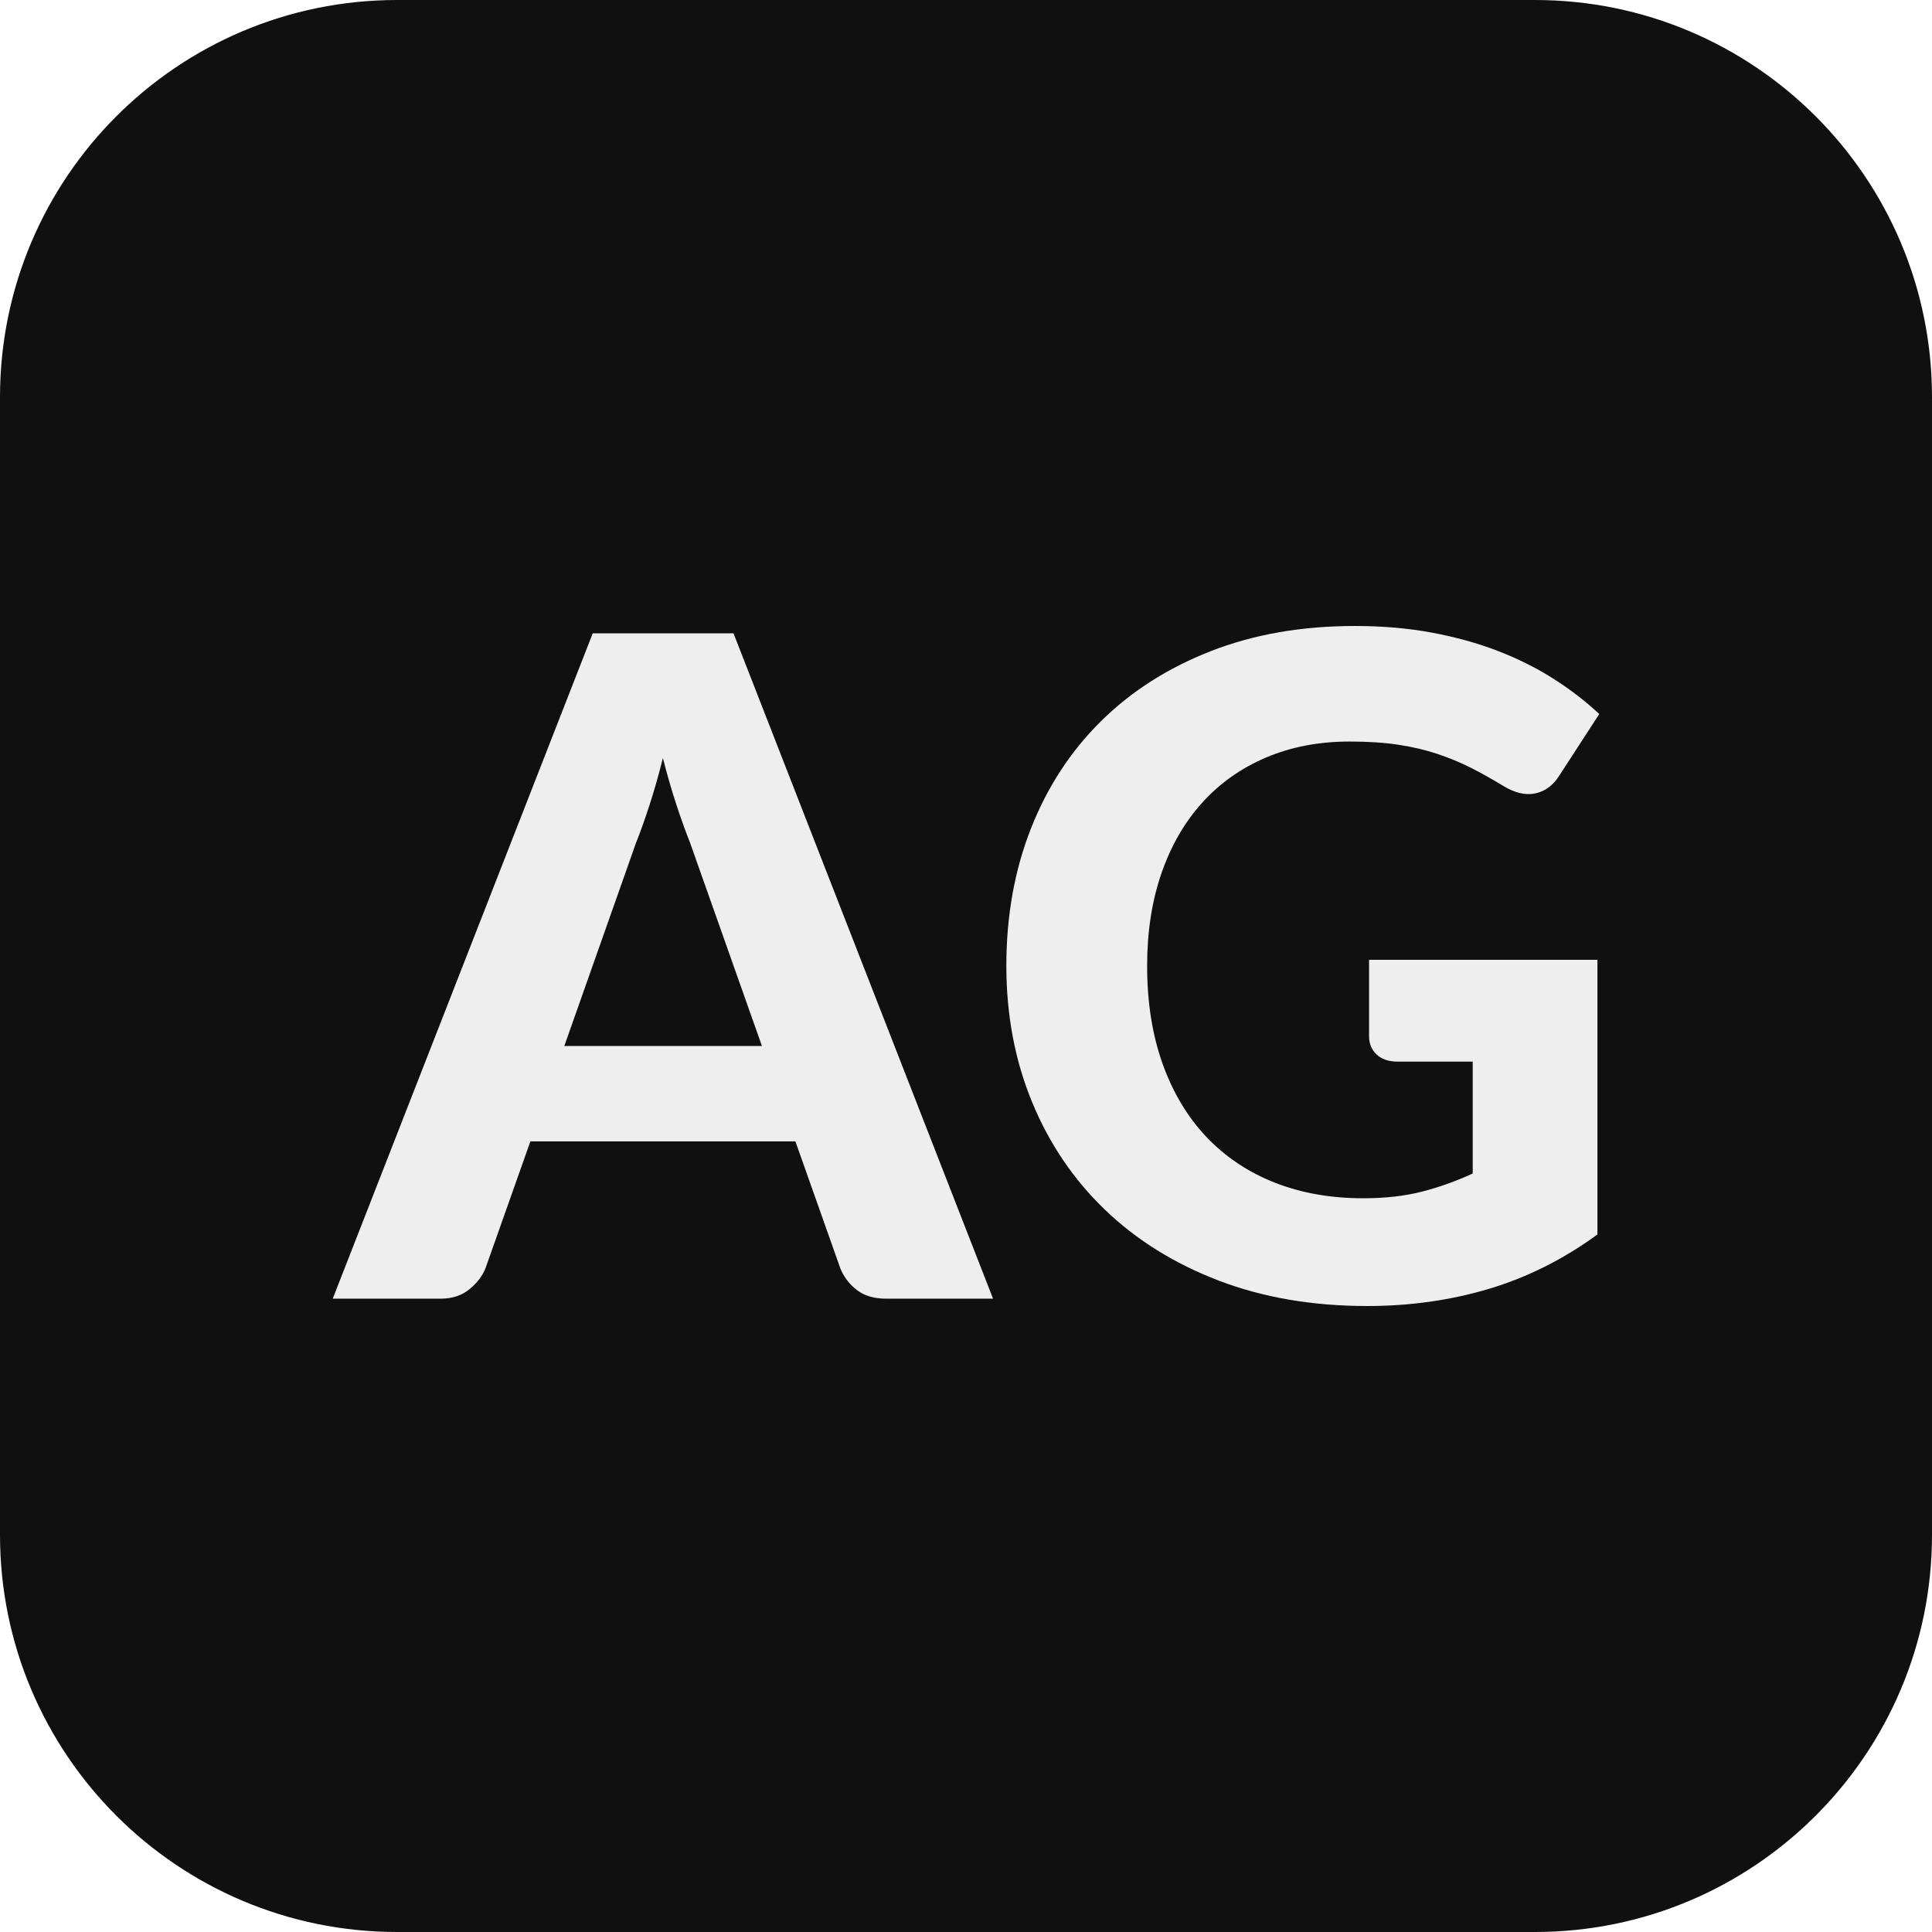
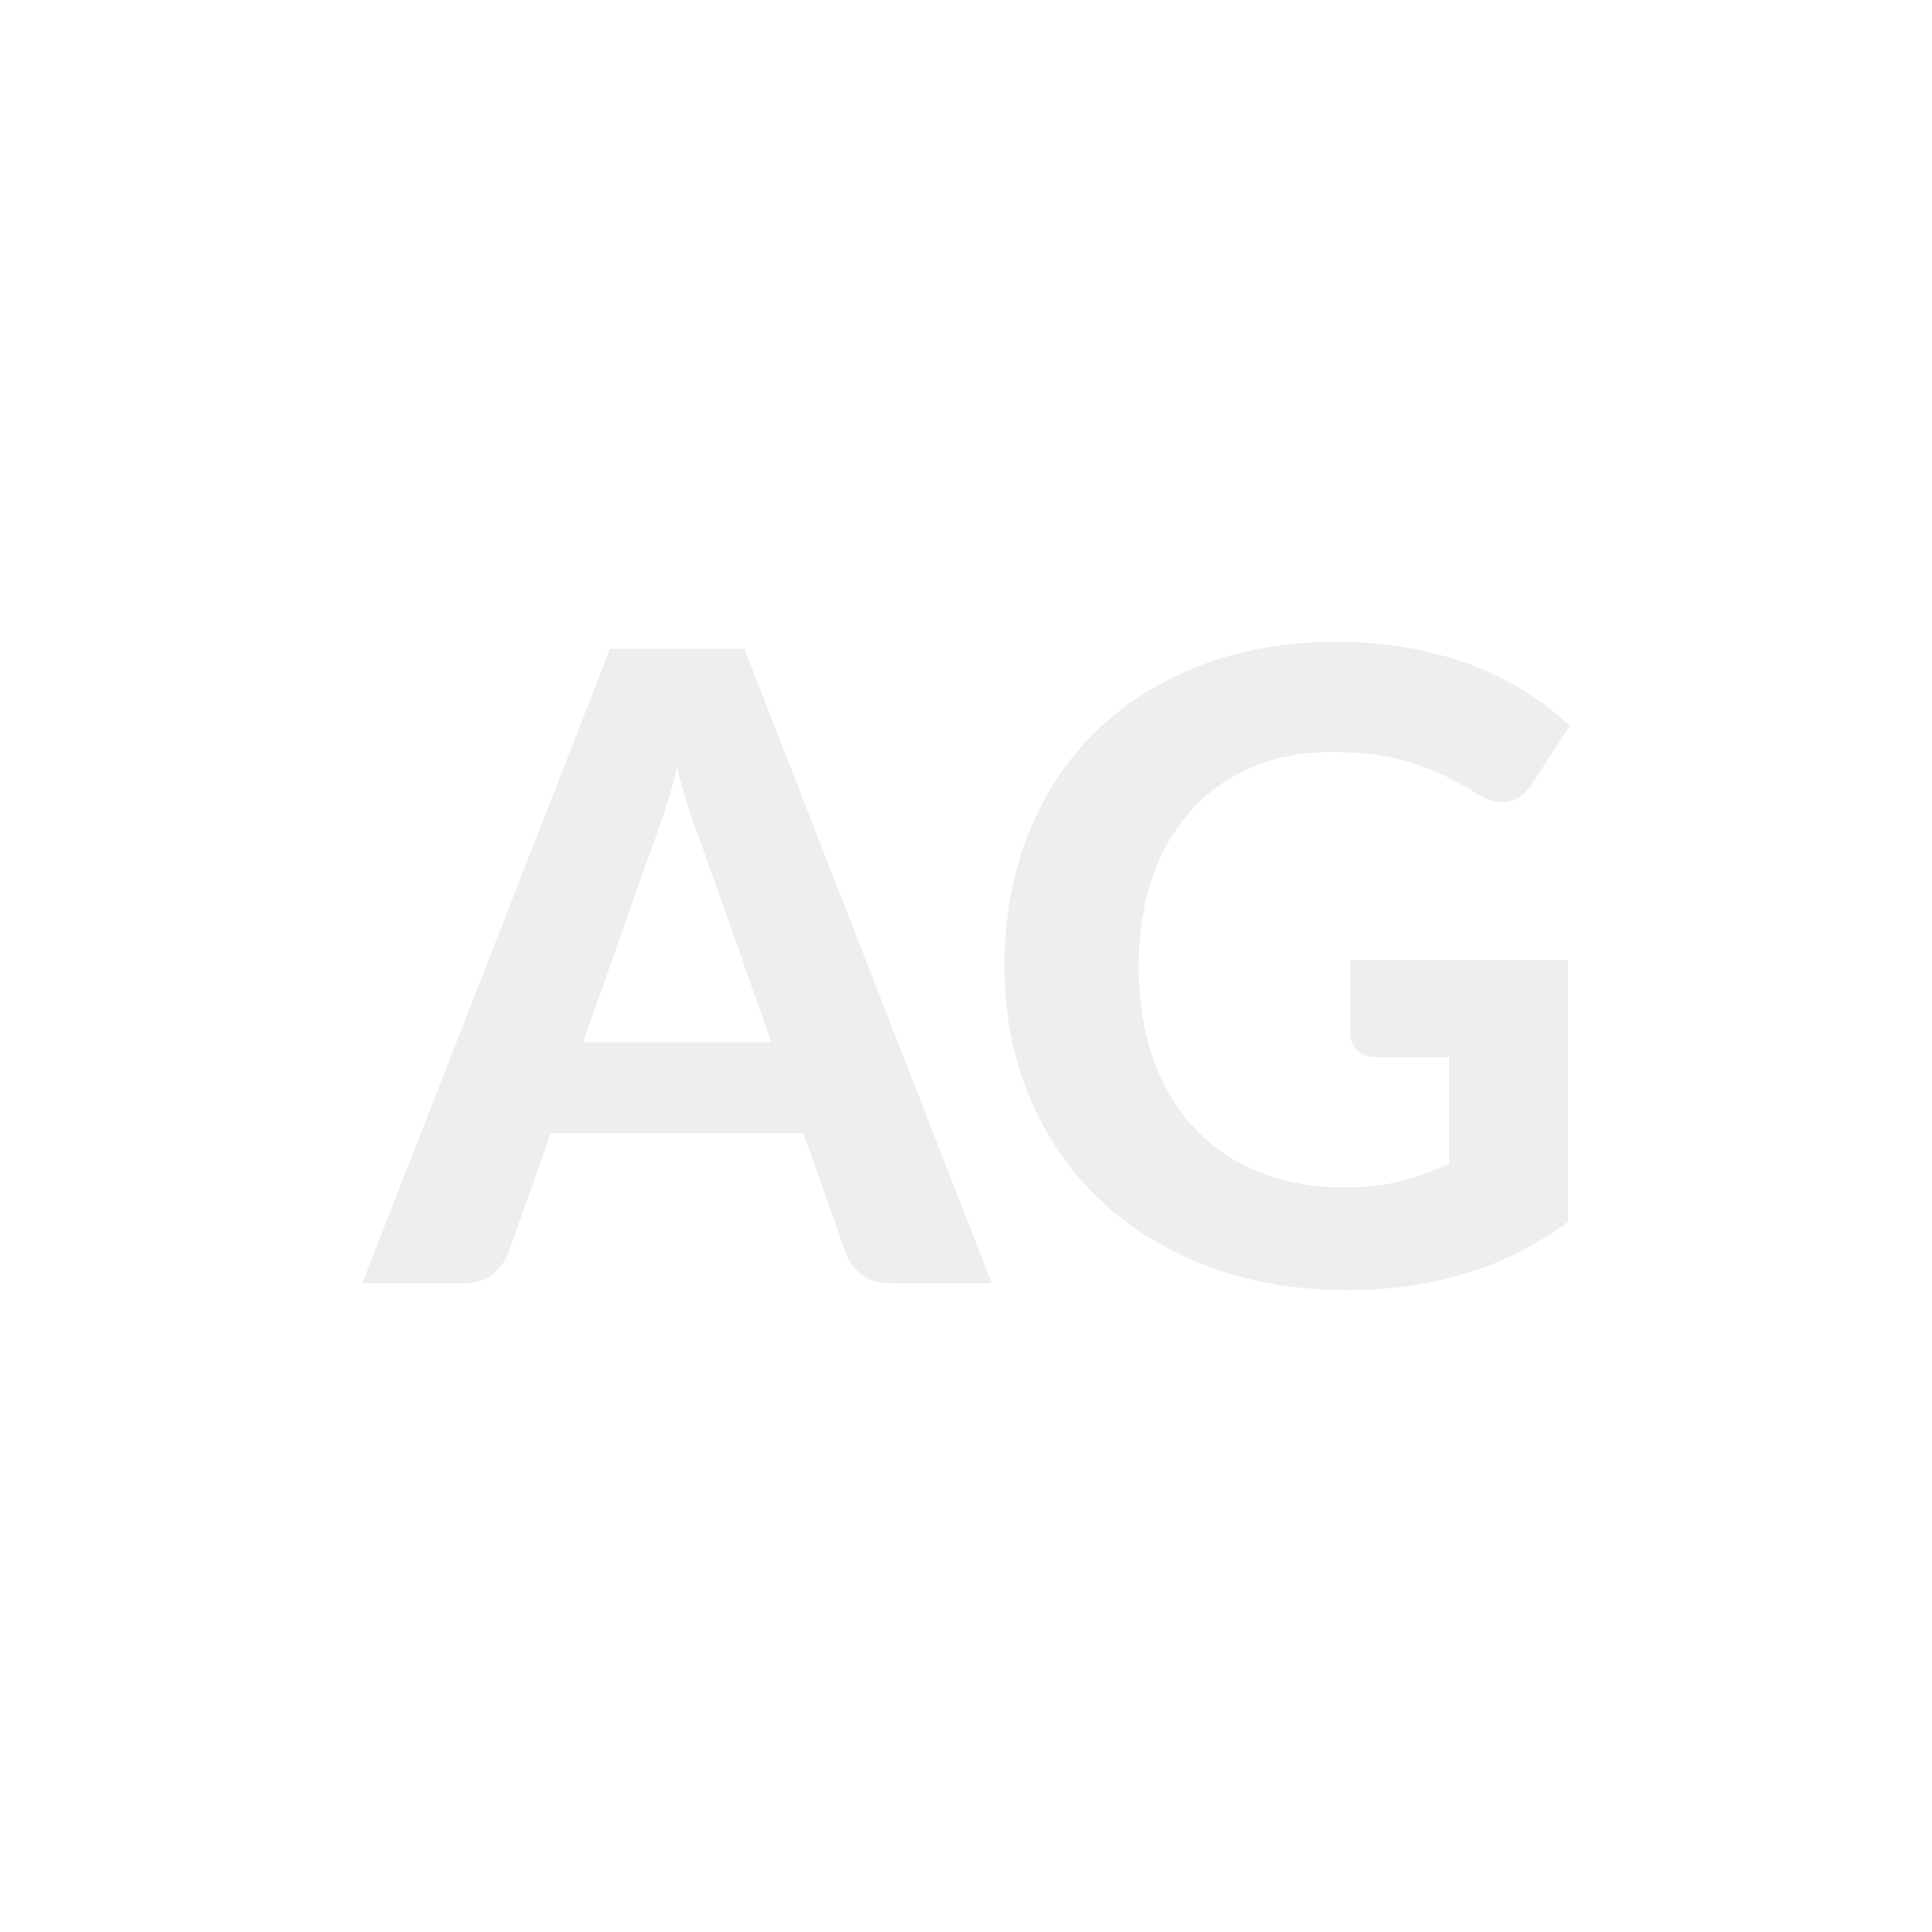
- <svg xmlns="http://www.w3.org/2000/svg" width="180" height="180" viewBox="0 0 180 180" fill="none">
-   <style>
-     .background { fill: #101010; }
-     .foreground { fill: #eeeeee; }
-     @media (prefers-color-scheme: light) {
-       .background { fill: #101010; }
-       .foreground { fill: #eeeeee; }
-     }
-     @media (prefers-color-scheme: dark) {
-       .background { fill: #eeeeee; }
-       .foreground { fill: #101010; }
-     }
-   </style>
-   <rect class="background" width="180" height="180" rx="37" />
-   <g class="foreground" transform="translate(31.769 120.9953) scale(0.04272266 -0.04272266)" fill-rule="evenodd">
+ <svg xmlns="http://www.w3.org/2000/svg" width="1024" height="1024" viewBox="0 0 1024 1024" fill="none">
+   <g transform="translate(196.1709 680.1101) scale(0.2317162 -0.2317162)" fill="#EEEEEE" fill-rule="evenodd">
    <path d="M918 551 761 995Q747 1030 731.5 1077.0Q716 1124 702 1179Q688 1123 672.5 1075.5Q657 1028 643 993L487 551ZM1422 0H1189Q1150 0 1125.5 18.5Q1101 37 1089 66L991 343H413L315 66Q305 41 280.0 20.5Q255 0 217 0H-18L549 1451H856Z" />
    <path d="M858 739H1356V140Q1245 59 1119.5 21.5Q994 -16 854 -16Q675 -16 530.0 39.5Q385 95 282.0 194.0Q179 293 123.0 429.0Q67 565 67 726Q67 889 120.5 1025.0Q174 1161 273.0 1259.0Q372 1357 512.5 1412.0Q653 1467 827 1467Q917 1467 995.0 1452.5Q1073 1438 1139.0 1412.5Q1205 1387 1260.0 1352.0Q1315 1317 1360 1275L1273 1141Q1253 1109 1221.0 1102.0Q1189 1095 1151 1118Q1115 1140 1080.5 1157.5Q1046 1175 1007.0 1188.0Q968 1201 922.0 1208.0Q876 1215 816 1215Q715 1215 633.0 1180.0Q551 1145 493.5 1081.0Q436 1017 405.0 927.0Q374 837 374 726Q374 606 408.0 511.5Q442 417 504.0 352.0Q566 287 652.5 253.0Q739 219 845 219Q917 219 973.5 233.5Q1030 248 1084 273V517H920Q891 517 874.5 532.5Q858 548 858 572Z" transform="translate(1384 0)" />
  </g>
</svg>
